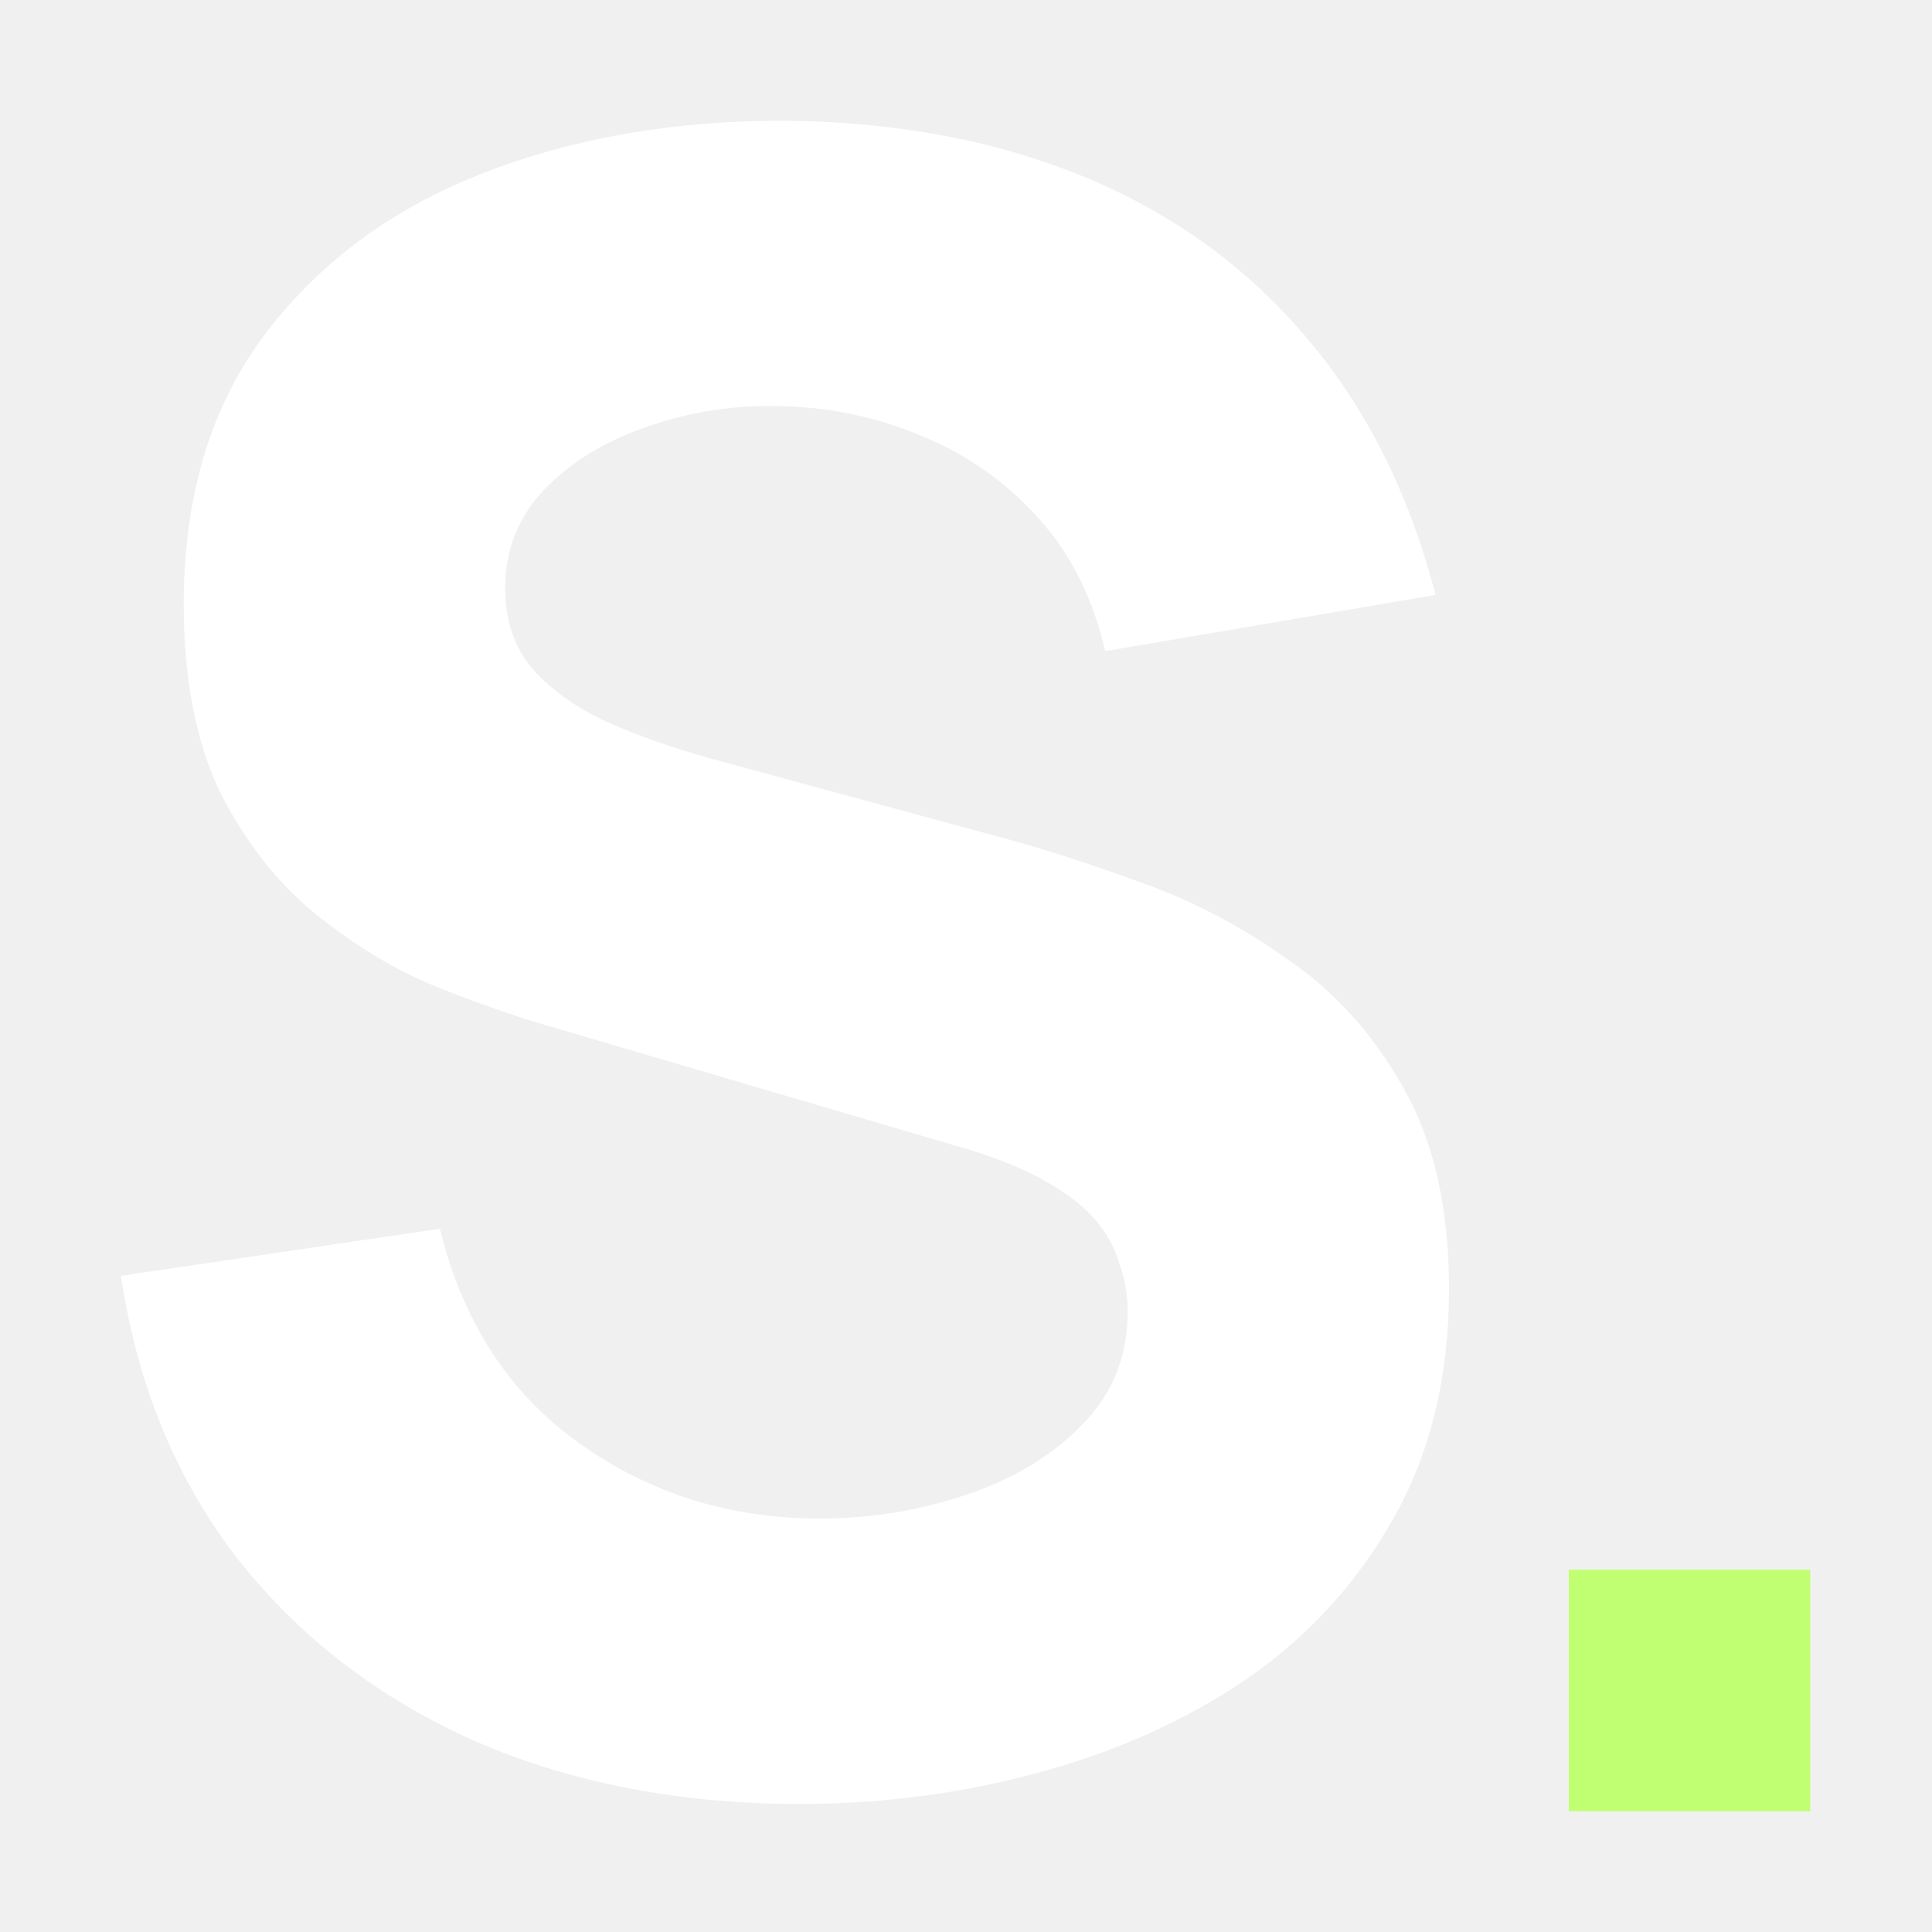
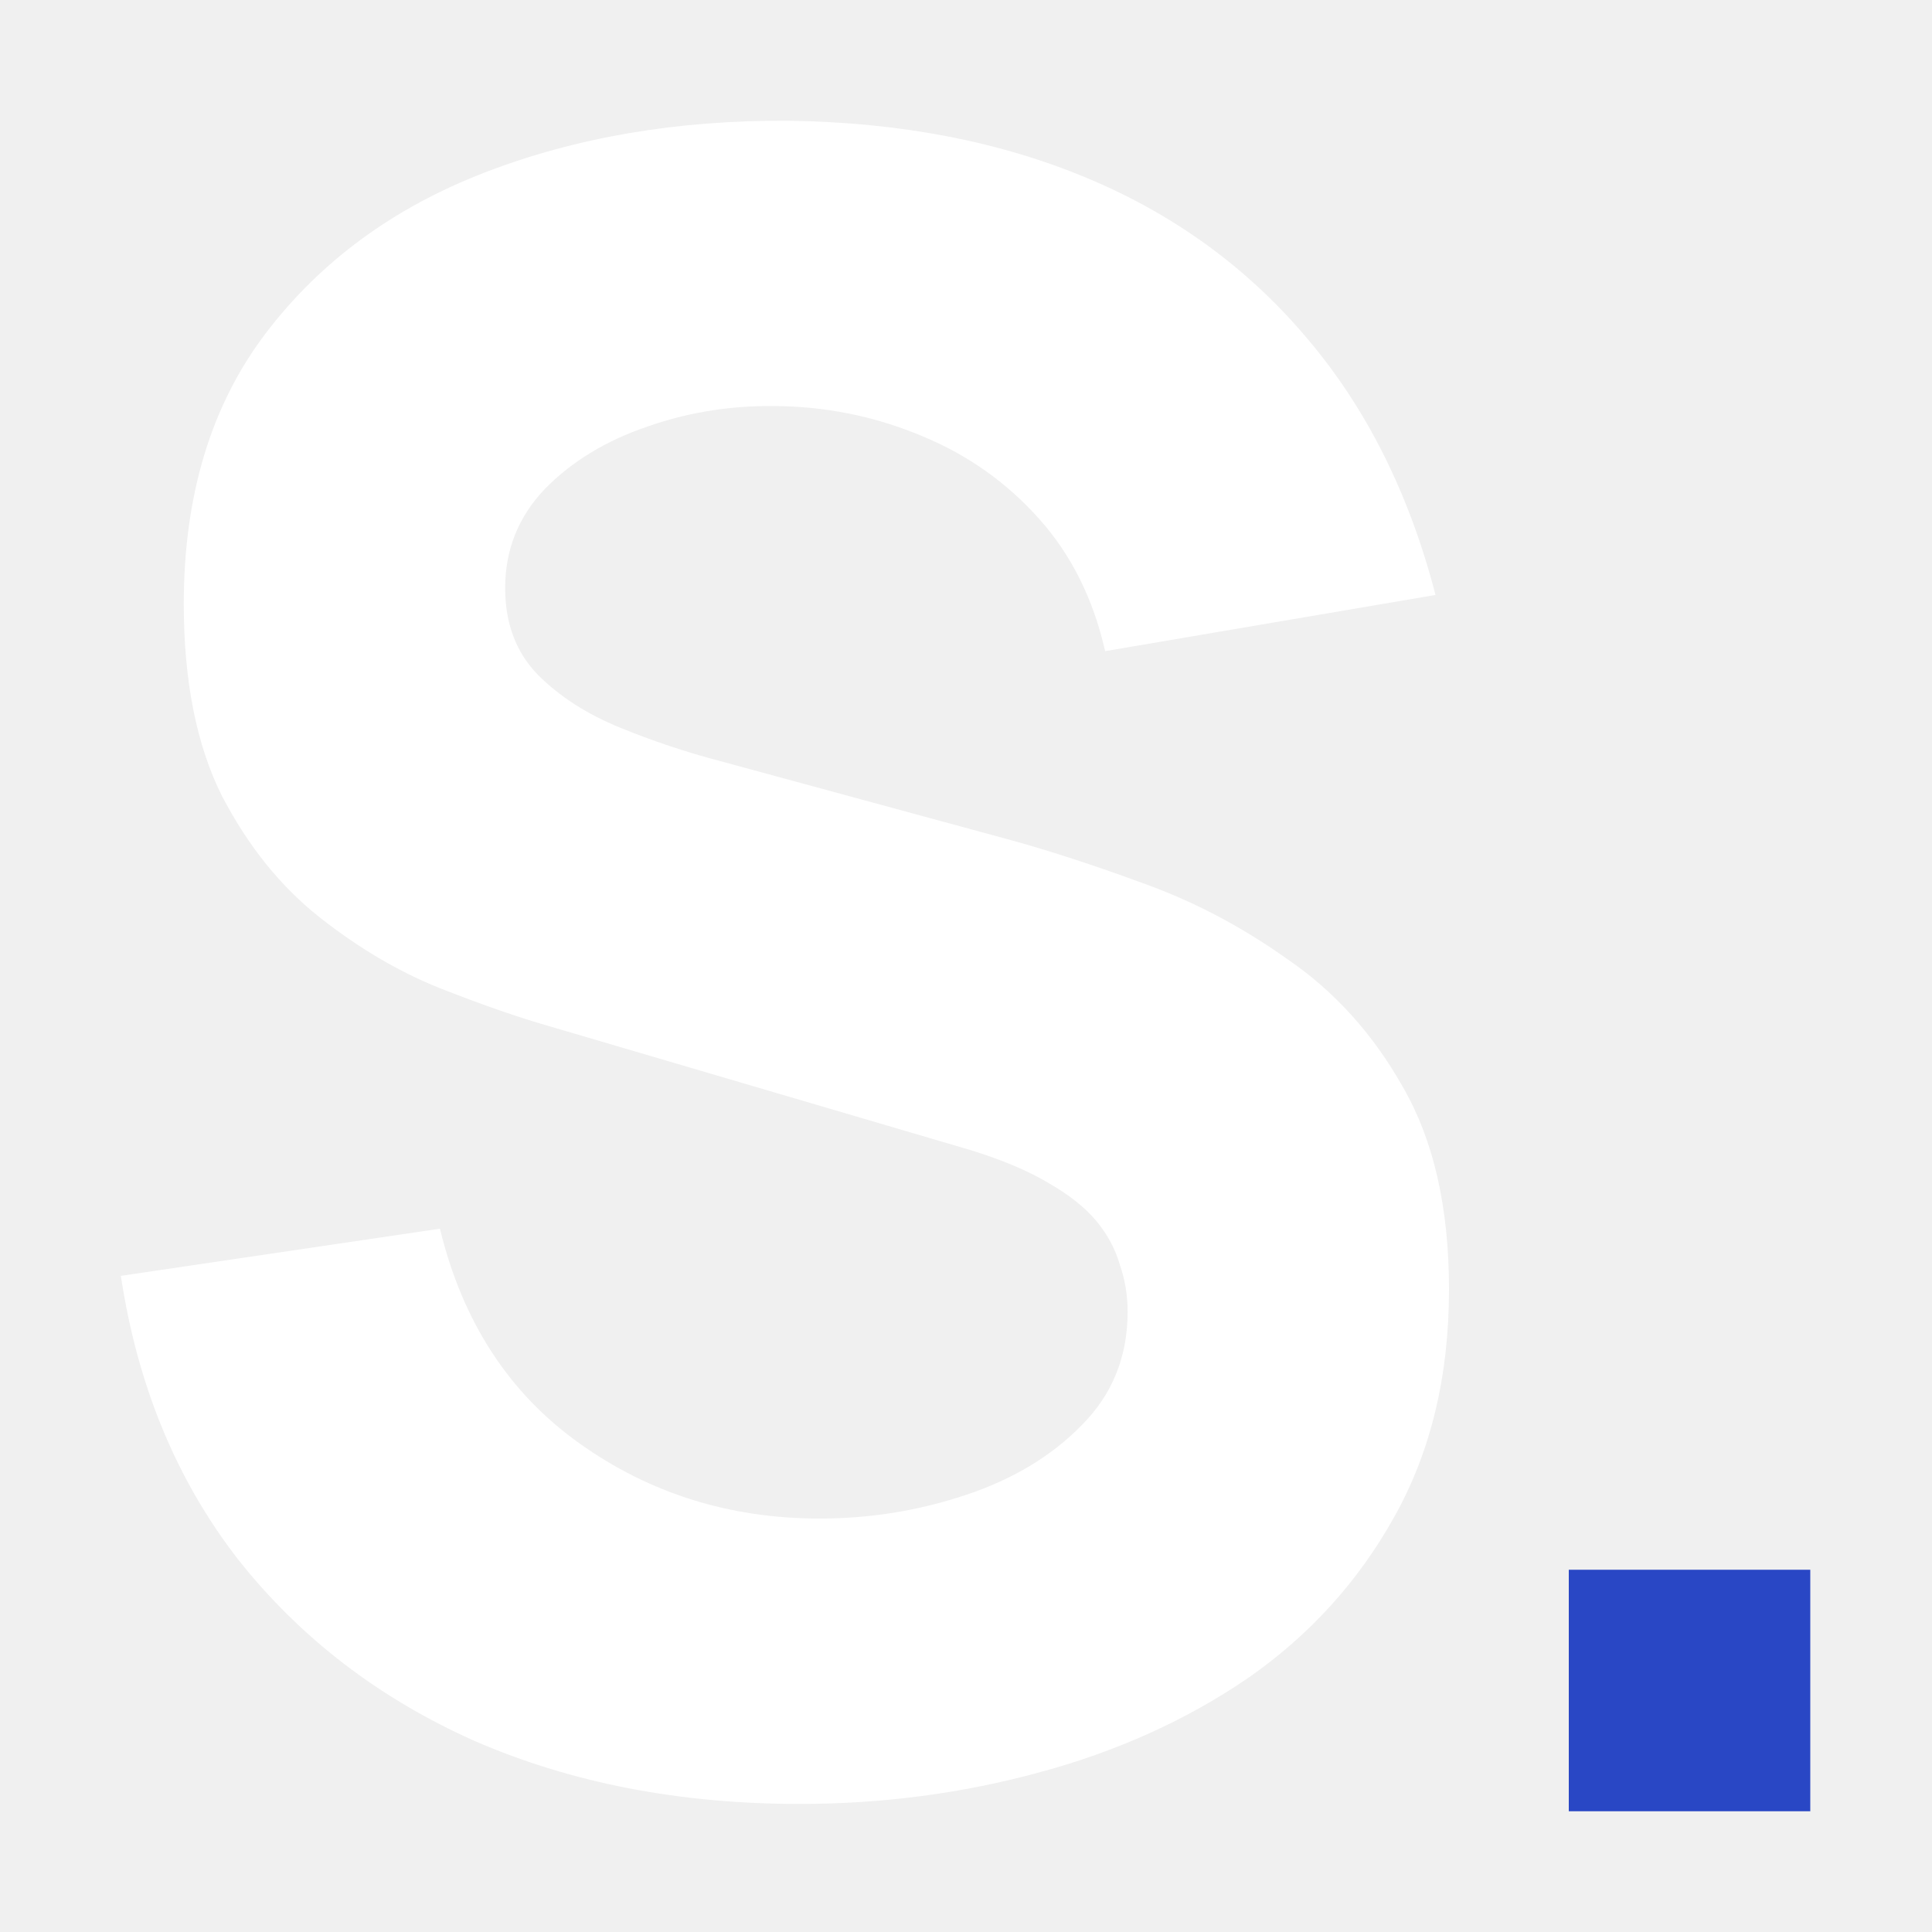
<svg xmlns="http://www.w3.org/2000/svg" width="32" height="32" viewBox="0 0 32 32" fill="none">
-   <path d="M25.984 30V26H29.984V30H25.984Z" fill="#C1FF72" />
+   <path d="M25.984 30V26H29.984V30H25.984Z" fill="#2947C5" />
  <path d="M13.243 29.879C11.258 29.879 9.465 29.532 7.864 28.837C6.276 28.13 4.967 27.125 3.938 25.822C2.92 24.507 2.275 22.944 2.002 21.132L7.287 20.351C7.66 21.889 8.429 23.074 9.595 23.905C10.761 24.737 12.089 25.152 13.578 25.152C14.409 25.152 15.216 25.022 15.997 24.761C16.779 24.501 17.418 24.116 17.914 23.608C18.423 23.099 18.677 22.472 18.677 21.728C18.677 21.455 18.634 21.194 18.547 20.946C18.473 20.686 18.342 20.444 18.156 20.22C17.97 19.997 17.703 19.786 17.356 19.588C17.021 19.389 16.593 19.209 16.072 19.048L9.111 17.001C8.59 16.852 7.982 16.641 7.287 16.368C6.605 16.095 5.941 15.704 5.296 15.195C4.651 14.687 4.111 14.017 3.677 13.185C3.255 12.342 3.044 11.281 3.044 10.003C3.044 8.204 3.497 6.709 4.403 5.518C5.309 4.327 6.518 3.44 8.032 2.856C9.546 2.273 11.221 1.988 13.057 2C14.905 2.025 16.556 2.342 18.007 2.95C19.459 3.557 20.675 4.445 21.655 5.611C22.635 6.765 23.342 8.179 23.777 9.854L18.305 10.785C18.107 9.916 17.741 9.184 17.207 8.589C16.674 7.993 16.035 7.54 15.29 7.23C14.558 6.92 13.789 6.752 12.982 6.728C12.188 6.703 11.438 6.814 10.73 7.063C10.036 7.298 9.465 7.646 9.018 8.105C8.584 8.564 8.367 9.11 8.367 9.742C8.367 10.326 8.547 10.803 8.907 11.175C9.266 11.535 9.719 11.827 10.265 12.05C10.811 12.274 11.37 12.46 11.94 12.609L16.593 13.874C17.288 14.06 18.057 14.308 18.901 14.618C19.744 14.916 20.551 15.338 21.32 15.884C22.102 16.418 22.741 17.125 23.237 18.006C23.746 18.887 24 20.003 24 21.356C24 22.795 23.696 24.054 23.088 25.134C22.492 26.201 21.686 27.088 20.669 27.795C19.651 28.49 18.497 29.011 17.207 29.358C15.929 29.706 14.608 29.879 13.243 29.879Z" fill="white" />
</svg>
